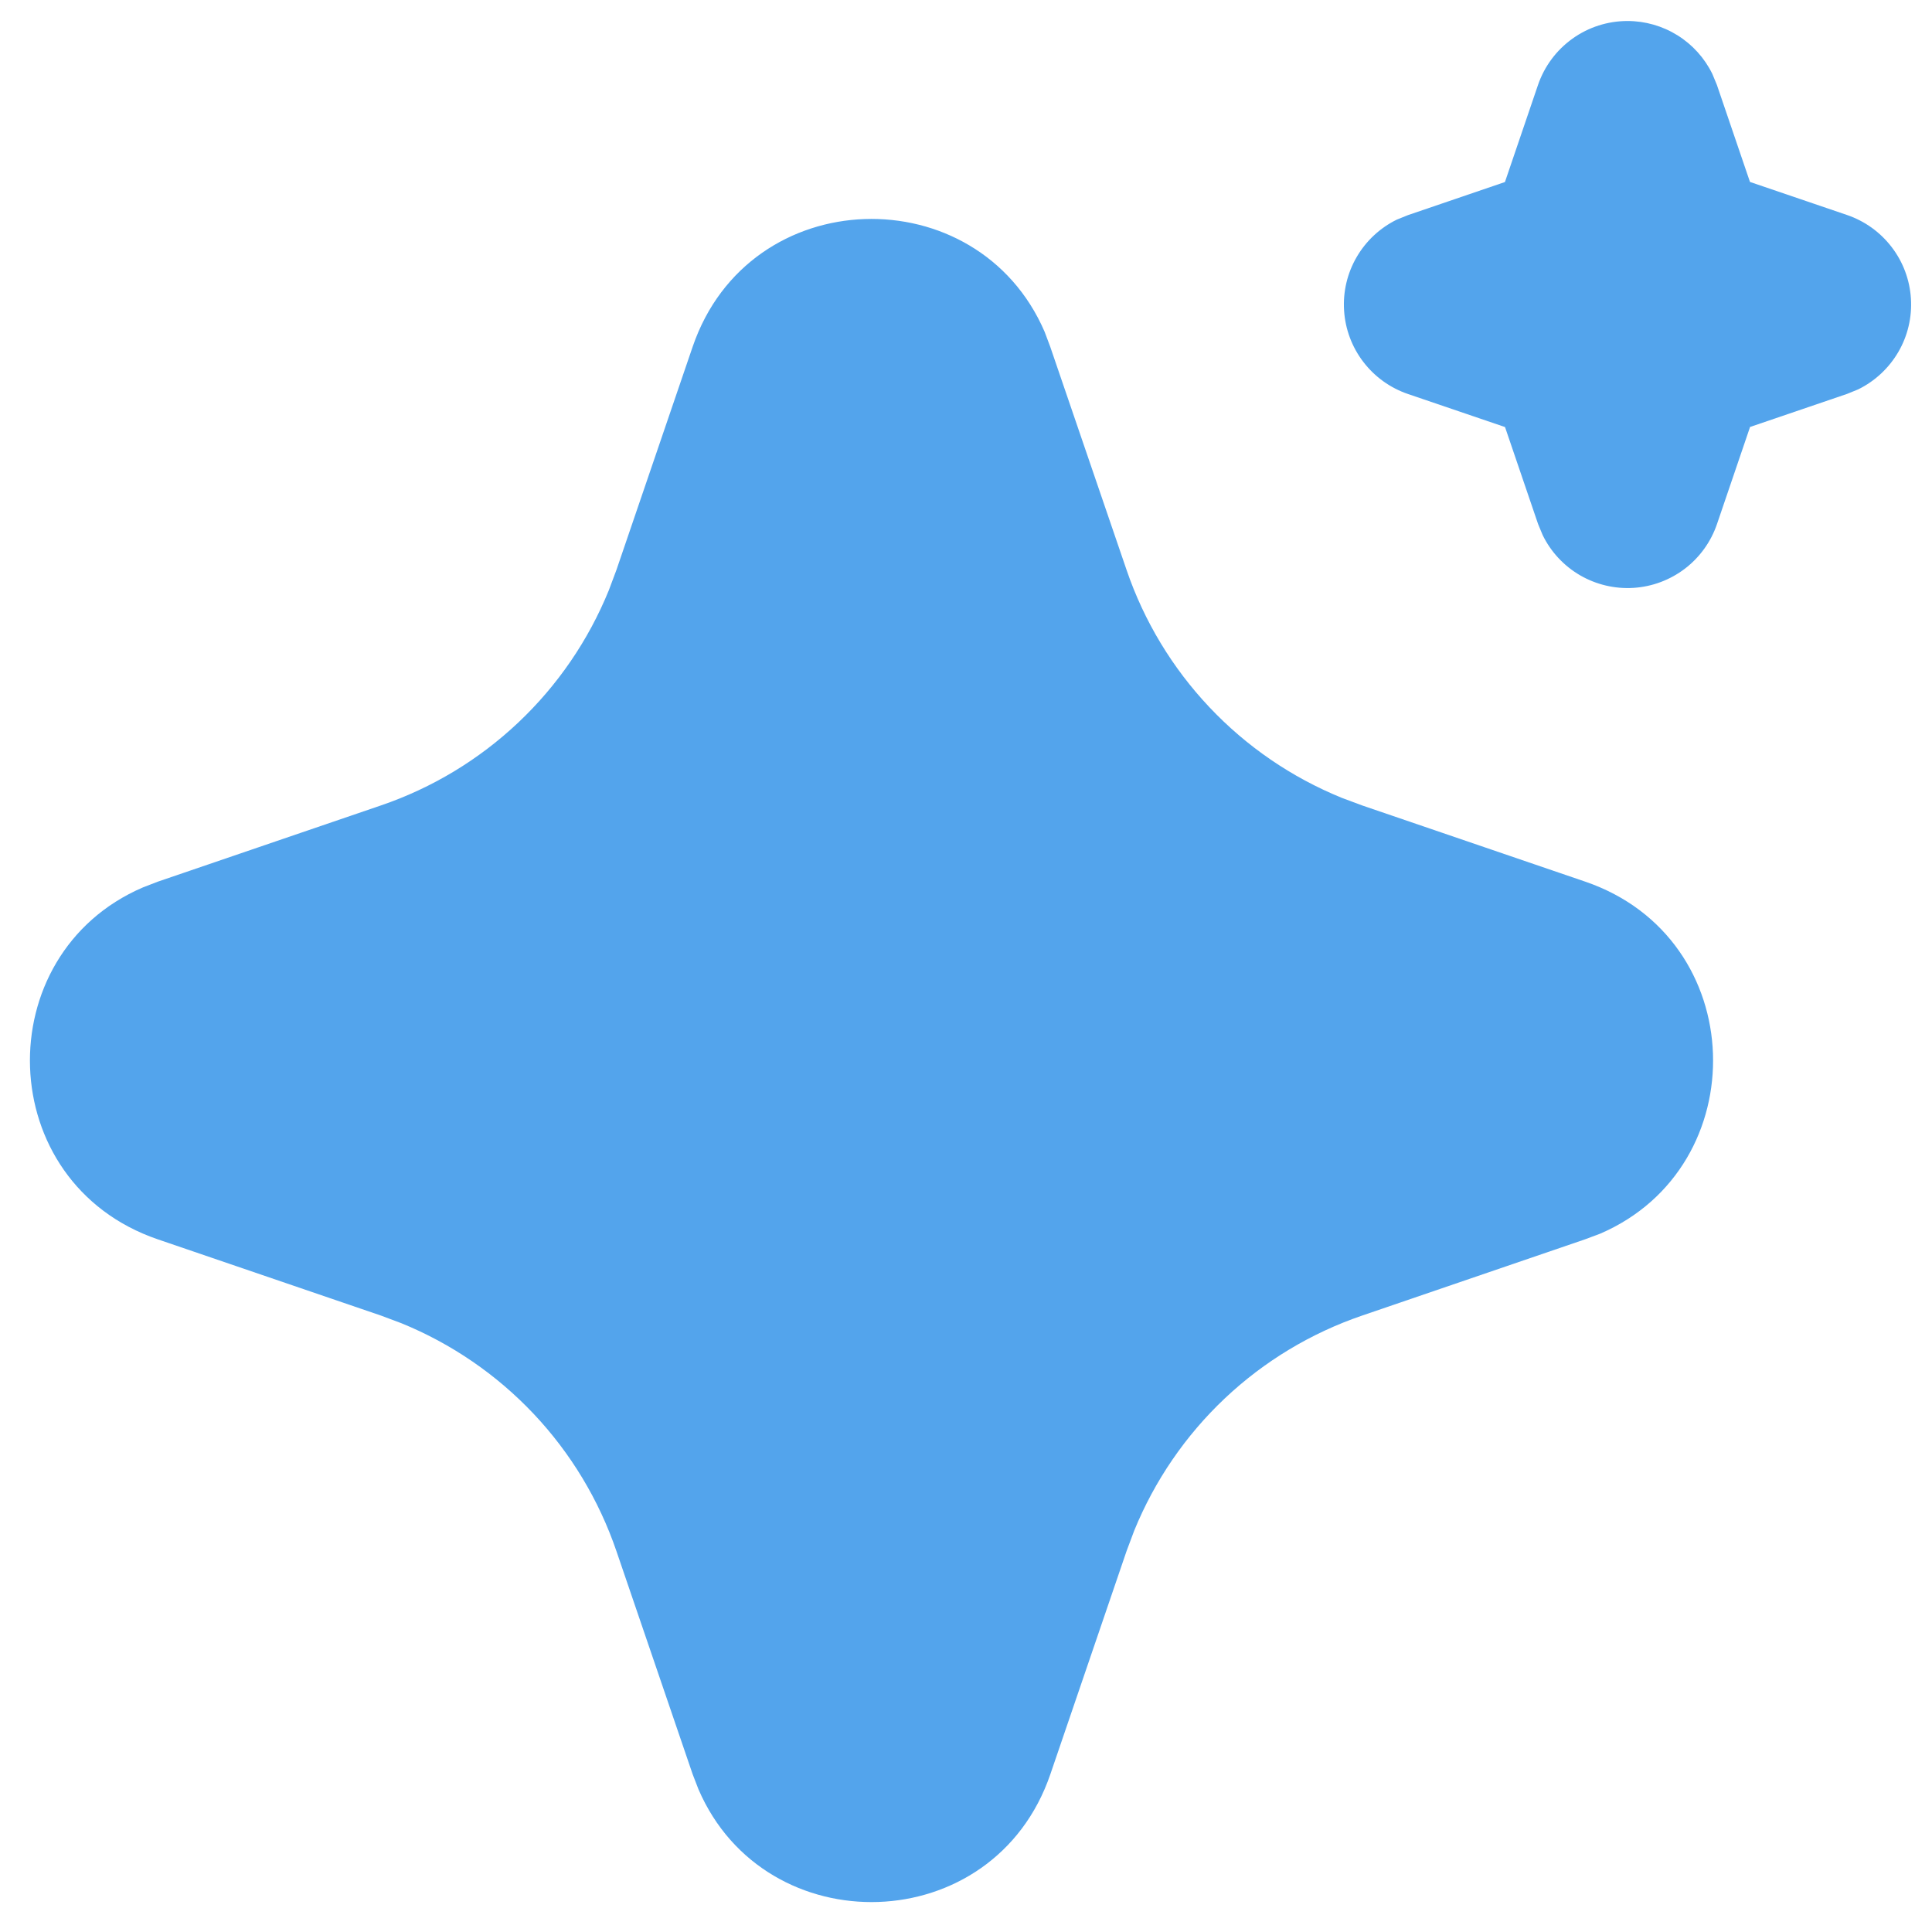
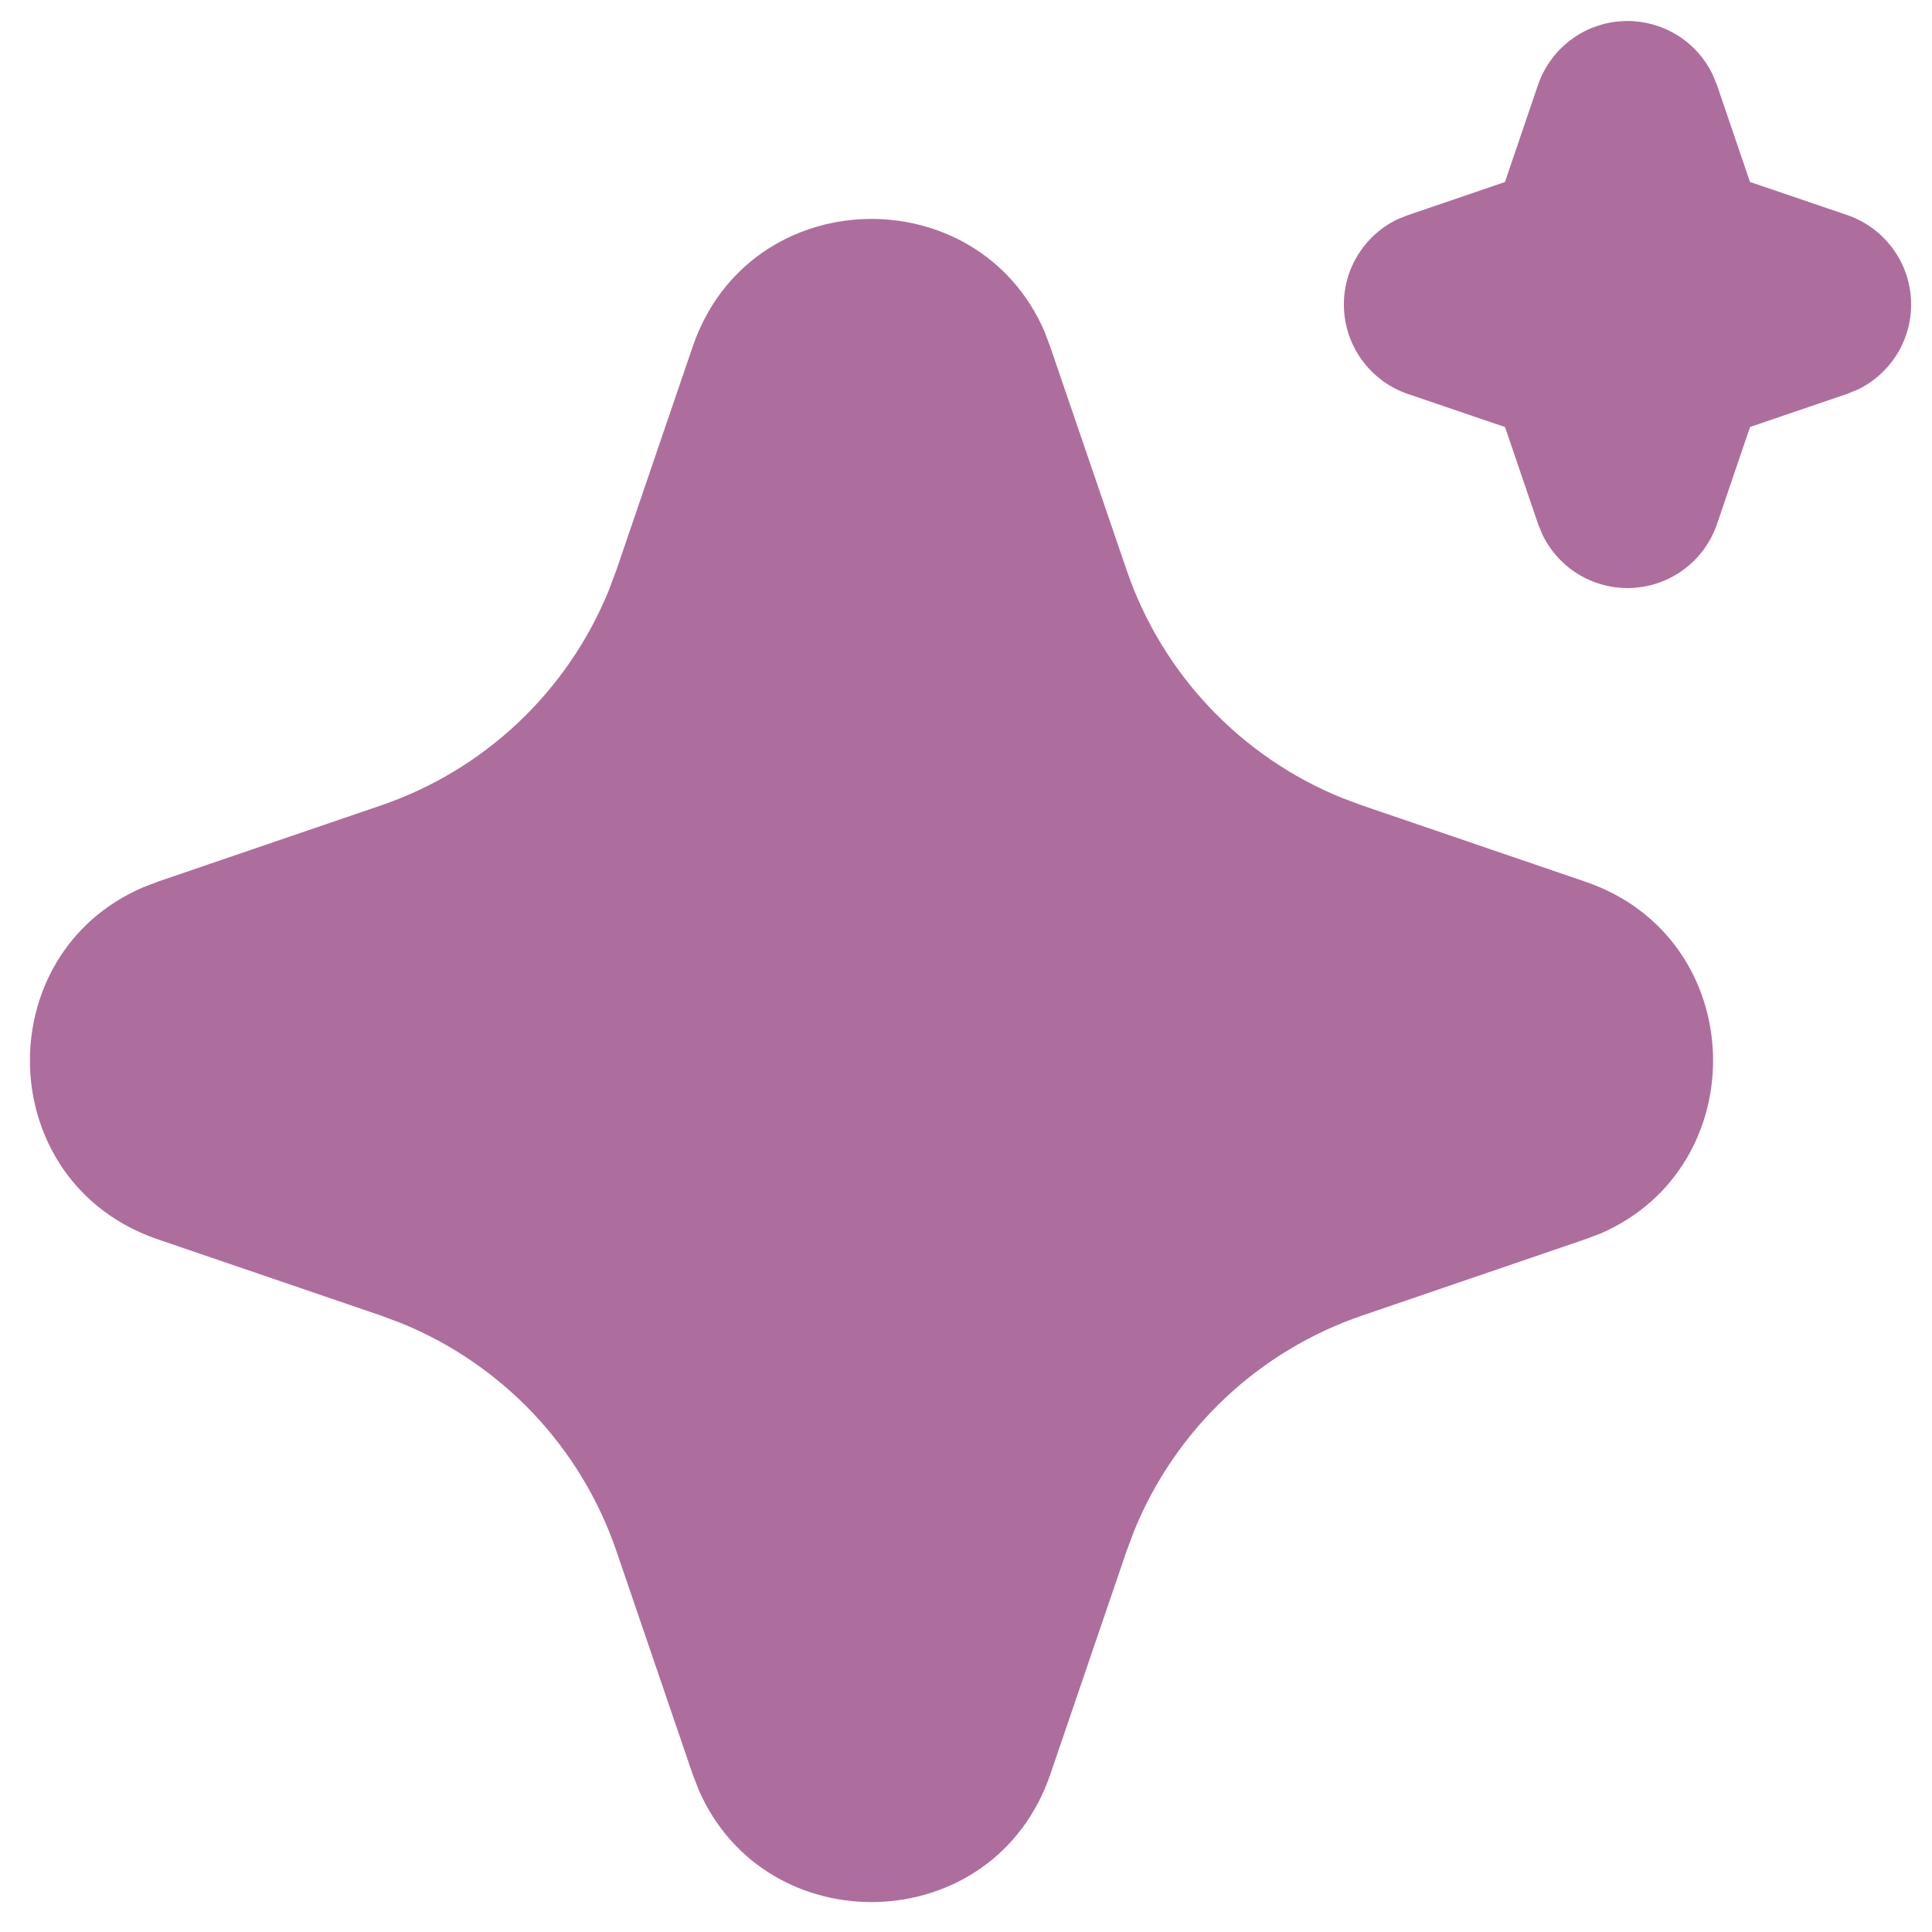
<svg xmlns="http://www.w3.org/2000/svg" width="46" height="46" viewBox="0 0 46 46" fill="none">
-   <path d="M16.491 8.258C17.836 4.321 23.277 4.201 24.872 7.9L25.007 8.26L26.823 13.57C27.239 14.788 27.911 15.902 28.795 16.838C29.678 17.774 30.752 18.509 31.944 18.995L32.432 19.177L37.742 20.991C41.679 22.336 41.799 27.777 38.102 29.372L37.742 29.507L32.432 31.323C31.214 31.739 30.099 32.411 29.163 33.294C28.227 34.178 27.491 35.252 27.005 36.444L26.823 36.93L25.009 42.242C23.664 46.179 18.223 46.299 16.63 42.602L16.491 42.242L14.677 36.932C14.261 35.714 13.589 34.599 12.706 33.663C11.822 32.727 10.748 31.991 9.556 31.505L9.07 31.323L3.76 29.509C-0.18 28.164 -0.299 22.723 3.4 21.13L3.76 20.991L9.07 19.177C10.288 18.761 11.402 18.089 12.338 17.205C13.274 16.322 14.009 15.248 14.495 14.056L14.677 13.57L16.491 8.258ZM38.75 0.5C39.171 0.5 39.583 0.618 39.941 0.841C40.298 1.064 40.585 1.382 40.77 1.76L40.879 2.023L41.666 4.332L43.977 5.119C44.399 5.263 44.768 5.528 45.039 5.882C45.31 6.235 45.47 6.661 45.498 7.106C45.527 7.551 45.423 7.994 45.199 8.379C44.975 8.764 44.642 9.075 44.242 9.271L43.977 9.379L41.668 10.166L40.881 12.477C40.737 12.899 40.472 13.268 40.118 13.539C39.764 13.809 39.338 13.969 38.893 13.997C38.449 14.025 38.006 13.921 37.62 13.697C37.235 13.473 36.925 13.14 36.73 12.74L36.621 12.477L35.834 10.168L33.523 9.381C33.101 9.237 32.732 8.972 32.461 8.618C32.19 8.265 32.03 7.839 32.002 7.394C31.973 6.949 32.077 6.506 32.301 6.121C32.525 5.736 32.858 5.425 33.258 5.229L33.523 5.122L35.832 4.334L36.619 2.023C36.771 1.579 37.058 1.193 37.44 0.92C37.822 0.646 38.28 0.5 38.75 0.5Z" fill="#53A4EC" />
+   <path d="M16.491 8.258C17.836 4.321 23.277 4.201 24.872 7.9L25.007 8.26L26.823 13.57C27.239 14.788 27.911 15.902 28.795 16.838C29.678 17.774 30.752 18.509 31.944 18.995L32.432 19.177L37.742 20.991C41.679 22.336 41.799 27.777 38.102 29.372L37.742 29.507L32.432 31.323C31.214 31.739 30.099 32.411 29.163 33.294C28.227 34.178 27.491 35.252 27.005 36.444L26.823 36.93L25.009 42.242C23.664 46.179 18.223 46.299 16.63 42.602L16.491 42.242L14.677 36.932C14.261 35.714 13.589 34.599 12.706 33.663C11.822 32.727 10.748 31.991 9.556 31.505L9.07 31.323L3.76 29.509C-0.18 28.164 -0.299 22.723 3.4 21.13L3.76 20.991L9.07 19.177C10.288 18.761 11.402 18.089 12.338 17.205C13.274 16.322 14.009 15.248 14.495 14.056L14.677 13.57L16.491 8.258ZM38.75 0.5C39.171 0.5 39.583 0.618 39.941 0.841C40.298 1.064 40.585 1.382 40.77 1.76L40.879 2.023L41.666 4.332L43.977 5.119C44.399 5.263 44.768 5.528 45.039 5.882C45.31 6.235 45.47 6.661 45.498 7.106C45.527 7.551 45.423 7.994 45.199 8.379C44.975 8.764 44.642 9.075 44.242 9.271L43.977 9.379L41.668 10.166L40.881 12.477C40.737 12.899 40.472 13.268 40.118 13.539C39.764 13.809 39.338 13.969 38.893 13.997C38.449 14.025 38.006 13.921 37.62 13.697C37.235 13.473 36.925 13.14 36.73 12.74L36.621 12.477L35.834 10.168L33.523 9.381C33.101 9.237 32.732 8.972 32.461 8.618C32.19 8.265 32.03 7.839 32.002 7.394C31.973 6.949 32.077 6.506 32.301 6.121C32.525 5.736 32.858 5.425 33.258 5.229L33.523 5.122L35.832 4.334L36.619 2.023C36.771 1.579 37.058 1.193 37.44 0.92C37.822 0.646 38.28 0.5 38.75 0.5Z" fill="#AD6E9D" />
</svg>
